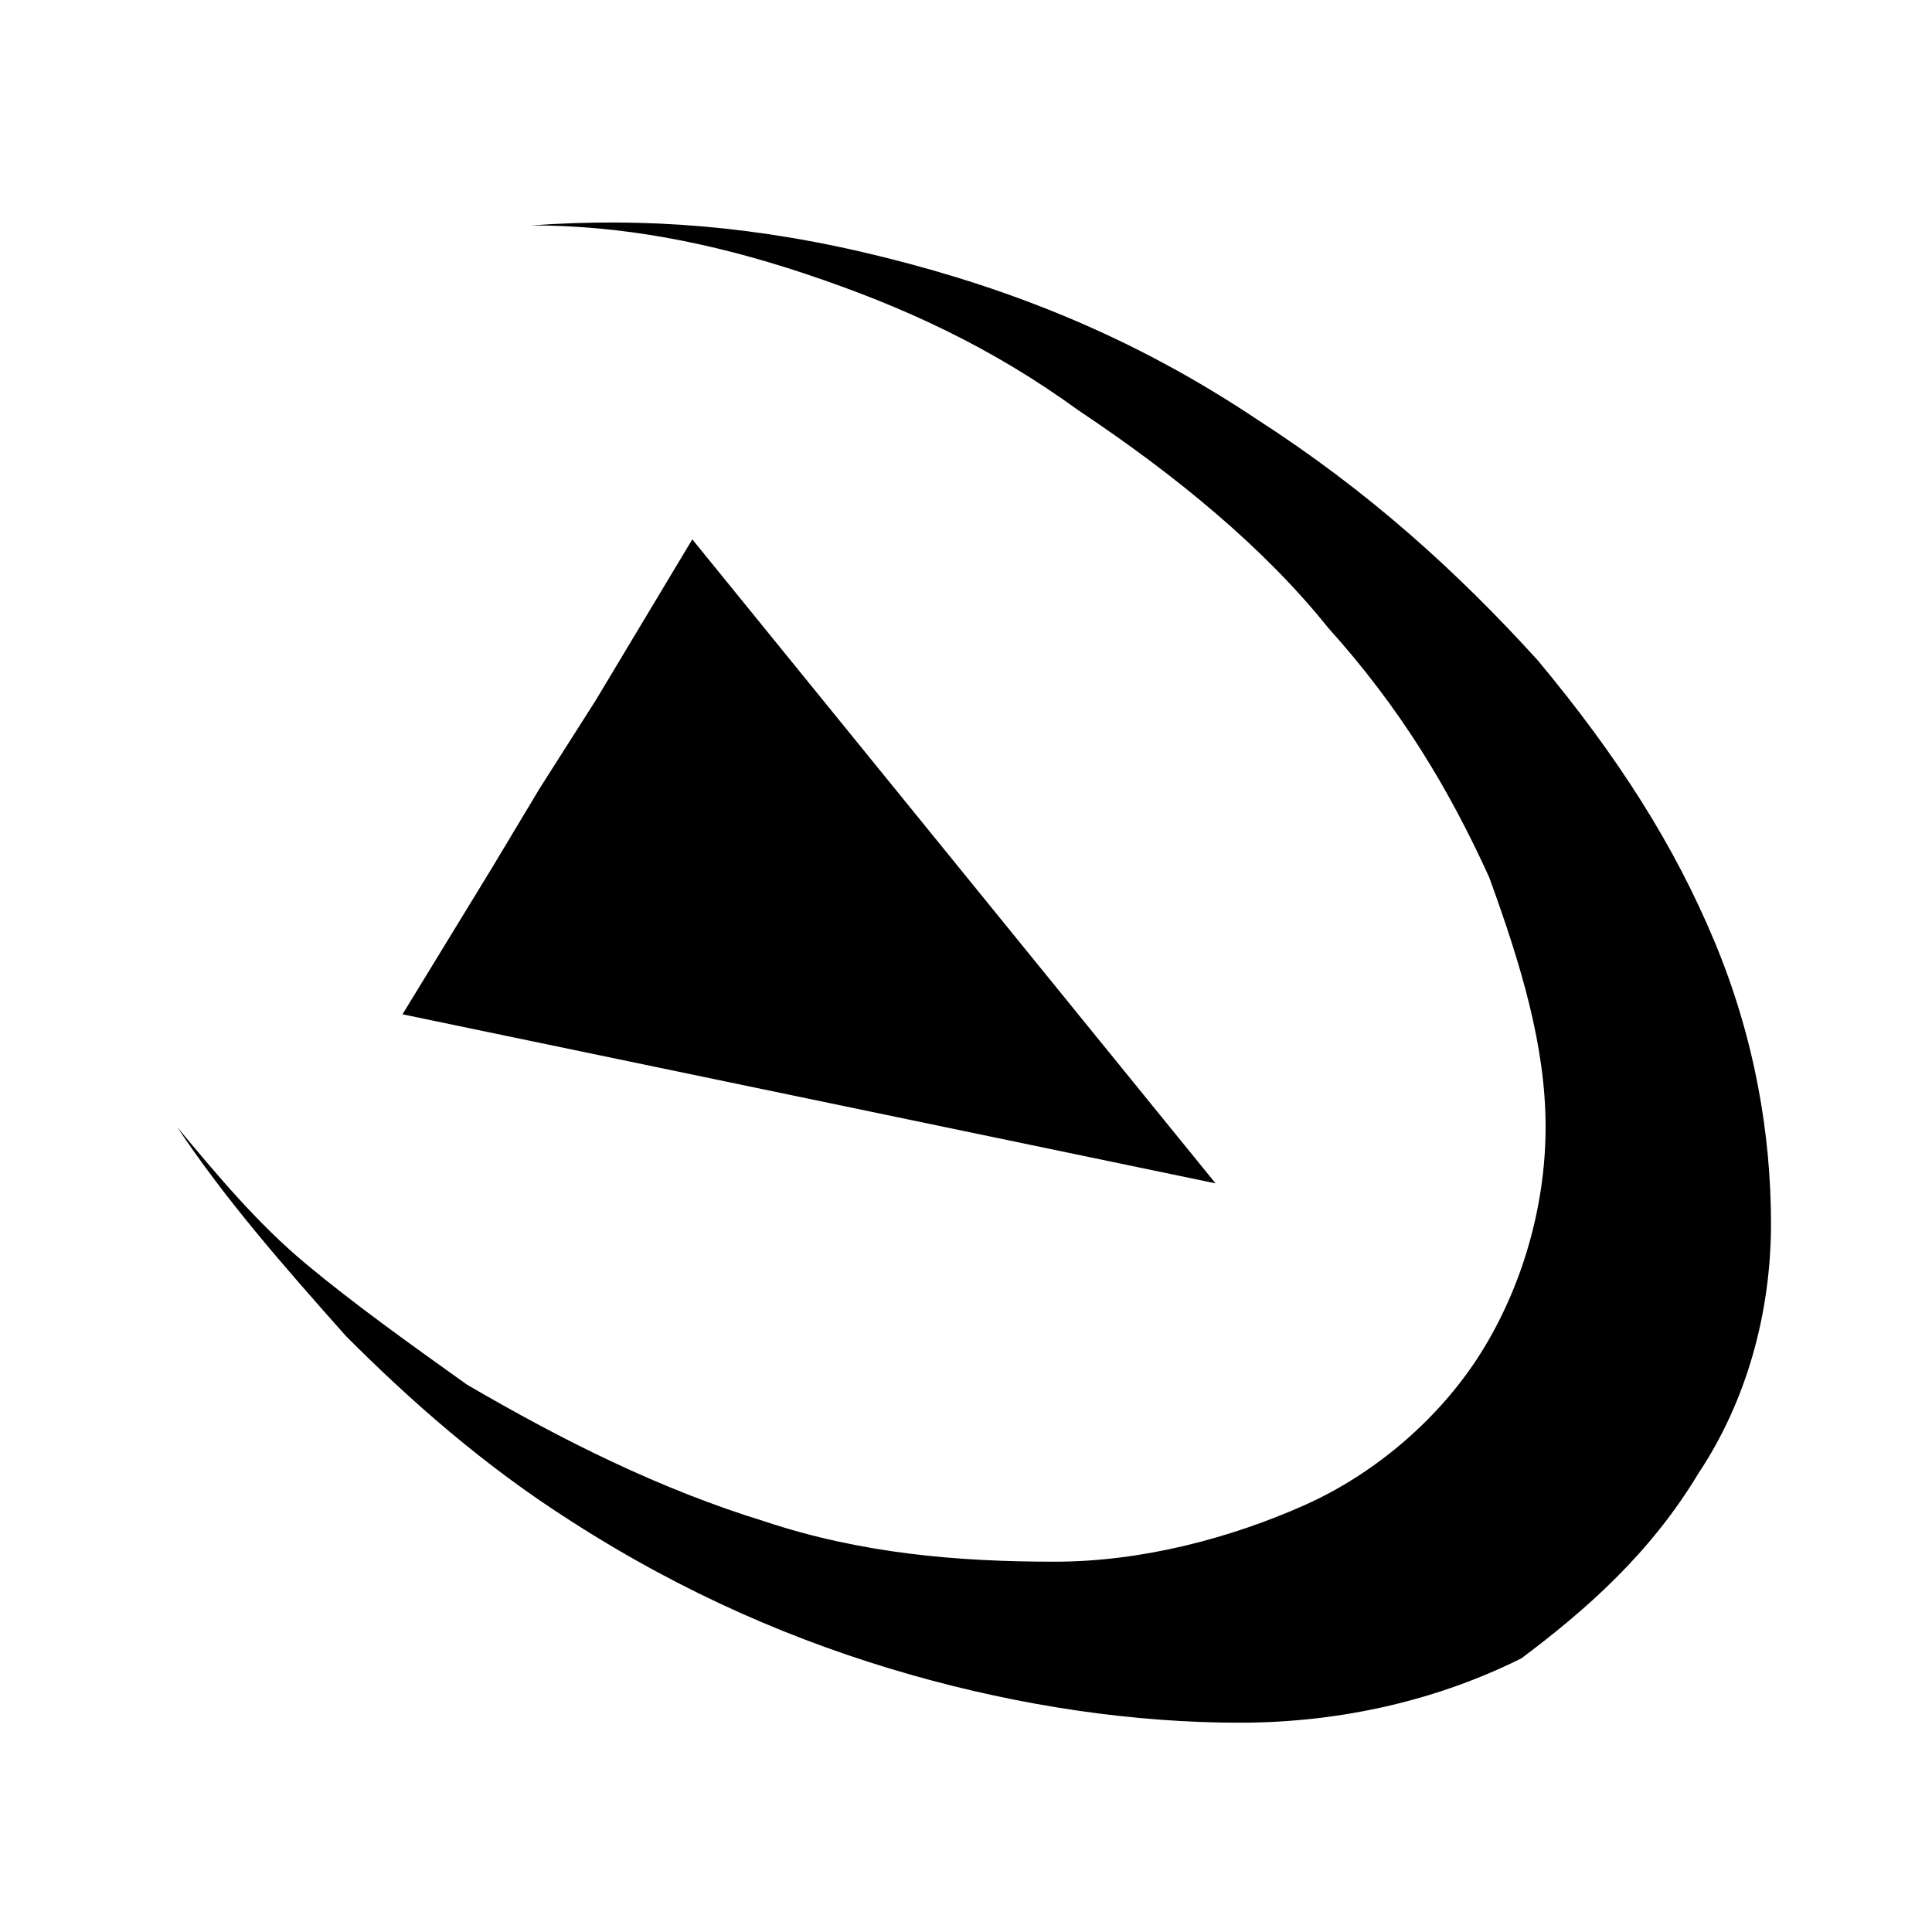
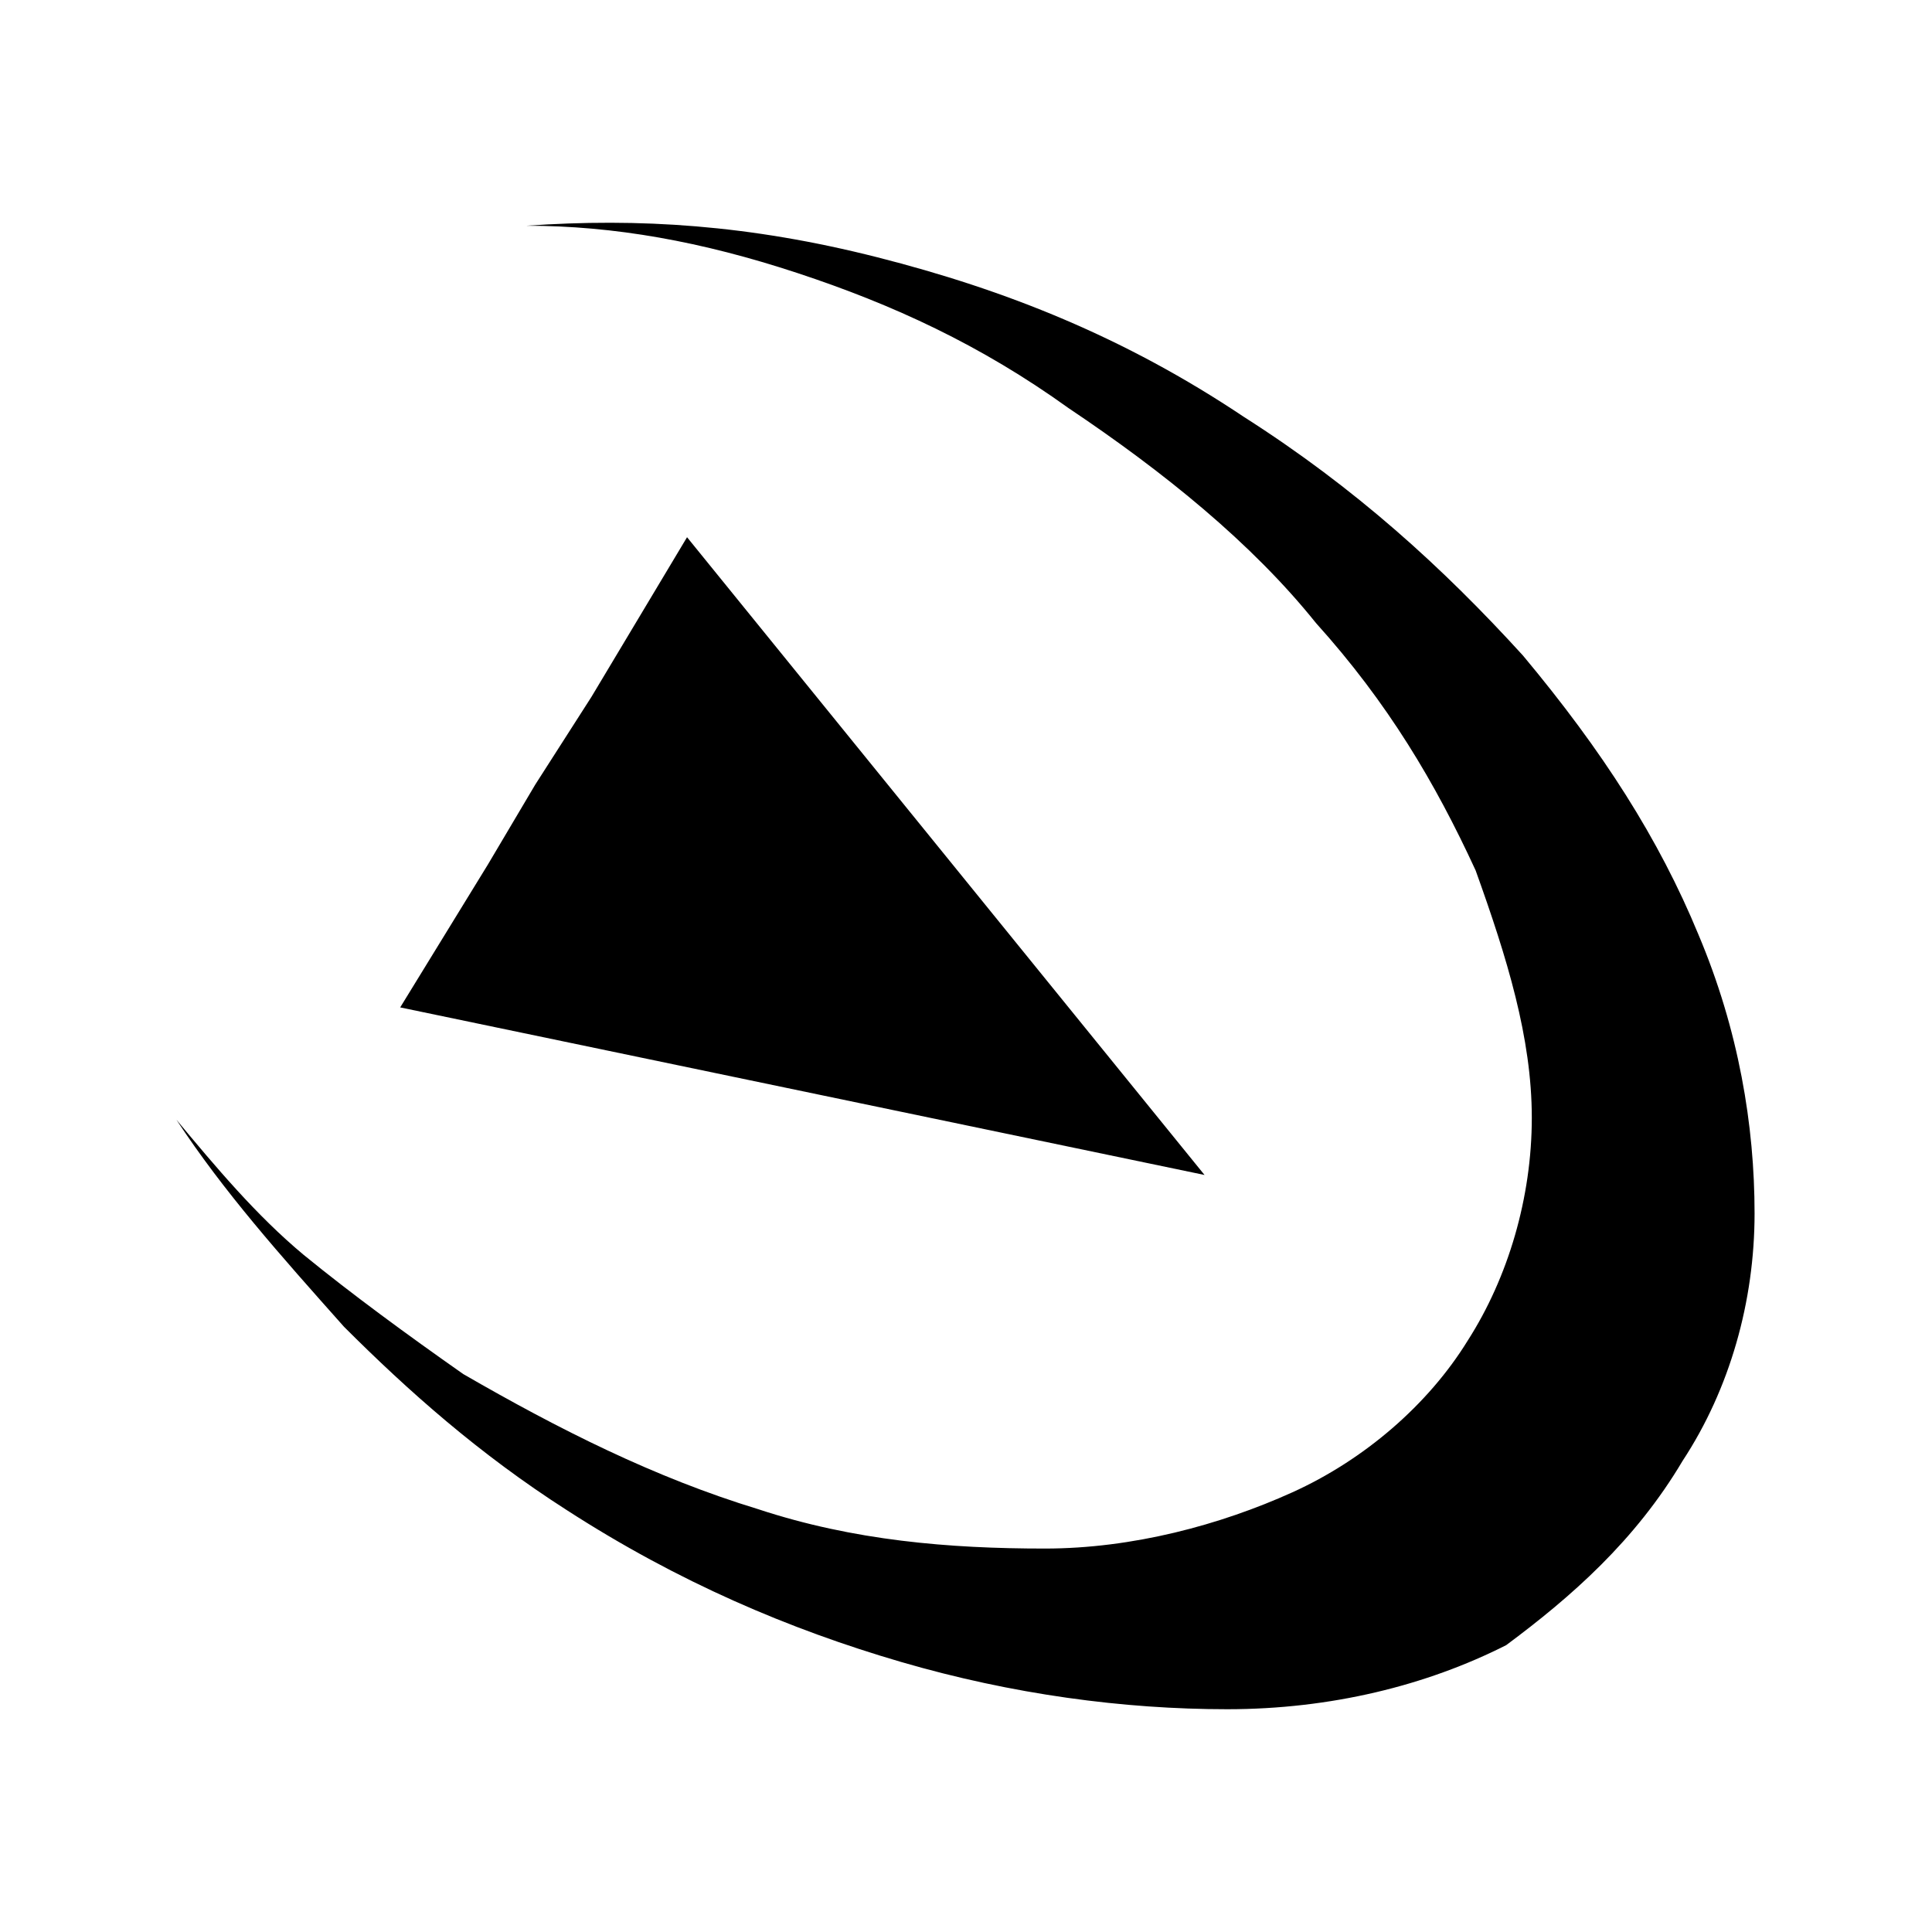
- <svg xmlns="http://www.w3.org/2000/svg" version="1.1" id="Layer_1" x="0px" y="0px" viewBox="-293 385 24 24" style="enable-background:new -293 385 24 24;" xml:space="preserve">
+ <svg xmlns="http://www.w3.org/2000/svg" version="1.1" id="Layer_1" x="0px" y="0px" viewBox="-207 299 196 196" style="enable-background:new -207 299 196 196;" xml:space="preserve">
  <g>
-     <path d="M-284.4,391.7l-1.2,2l-0.7,1.1l-0.6,1l-1.1,1.8l10.1,2.1L-284.4,391.7z M-271.9,403.3c0.6-0.9,0.9-2,0.9-3.1   s-0.2-2.3-0.7-3.5c-0.5-1.2-1.2-2.3-2.2-3.5c-1-1.1-2.1-2.1-3.5-3c-1.5-1-3-1.6-4.6-2c-1.6-0.4-3-0.5-4.4-0.4   c1.1,0,2.2,0.2,3.4,0.6c1.2,0.4,2.3,0.9,3.4,1.7c1.2,0.8,2.3,1.7,3.1,2.7c0.9,1,1.5,2,2,3.1c0.4,1.1,0.7,2.1,0.7,3.1   s-0.3,2-0.8,2.8c-0.5,0.8-1.3,1.5-2.2,1.9s-2,0.7-3.1,0.7c-1.2,0-2.4-0.1-3.6-0.5c-1.3-0.4-2.5-1-3.7-1.7c-0.7-0.5-1.4-1-2-1.5   s-1.1-1.1-1.6-1.7c0.6,0.9,1.3,1.7,2.1,2.6c0.8,0.8,1.7,1.6,2.8,2.3c1.4,0.9,2.8,1.5,4.2,1.9s2.8,0.6,4.1,0.6   c1.3,0,2.5-0.3,3.5-0.8C-273.3,405-272.5,404.3-271.9,403.3z" />
+     <path d="M-137.3,353.5l-9.7,16.2l-5.7,8.9l-4.8,8.1l-8.9,14.5l81.6,17L-137.3,353.5z M-36.3,447.2c4.8-7.3,7.3-16.2,7.3-25.1   s-1.6-18.6-5.7-28.3c-4-9.7-9.7-18.6-17.8-28.3c-8.1-8.9-17-17-28.3-24.2c-12.1-8.1-24.2-12.9-37.2-16.2s-24.2-4-35.6-3.2   c8.9,0,17.8,1.6,27.5,4.8c9.7,3.2,18.6,7.3,27.5,13.7c9.7,6.5,18.6,13.7,25.1,21.8c7.3,8.1,12.1,16.2,16.2,25.1   c3.2,8.9,5.7,17,5.7,25.1s-2.4,16.2-6.5,22.6c-4,6.5-10.5,12.1-17.8,15.4s-16.2,5.7-25.1,5.7c-9.7,0-19.4-0.8-29.1-4   c-10.5-3.2-20.2-8.1-29.9-13.7c-5.7-4-11.3-8.1-16.2-12.1c-4.8-4-8.9-8.9-12.9-13.7c4.8,7.3,10.5,13.7,17,21   c6.5,6.5,13.7,12.9,22.6,18.6c11.3,7.3,22.6,12.1,33.9,15.4s22.6,4.8,33.1,4.8c10.5,0,20.2-2.4,28.3-6.5   C-47.6,461-41.1,455.3-36.3,447.2z" />
  </g>
</svg>
